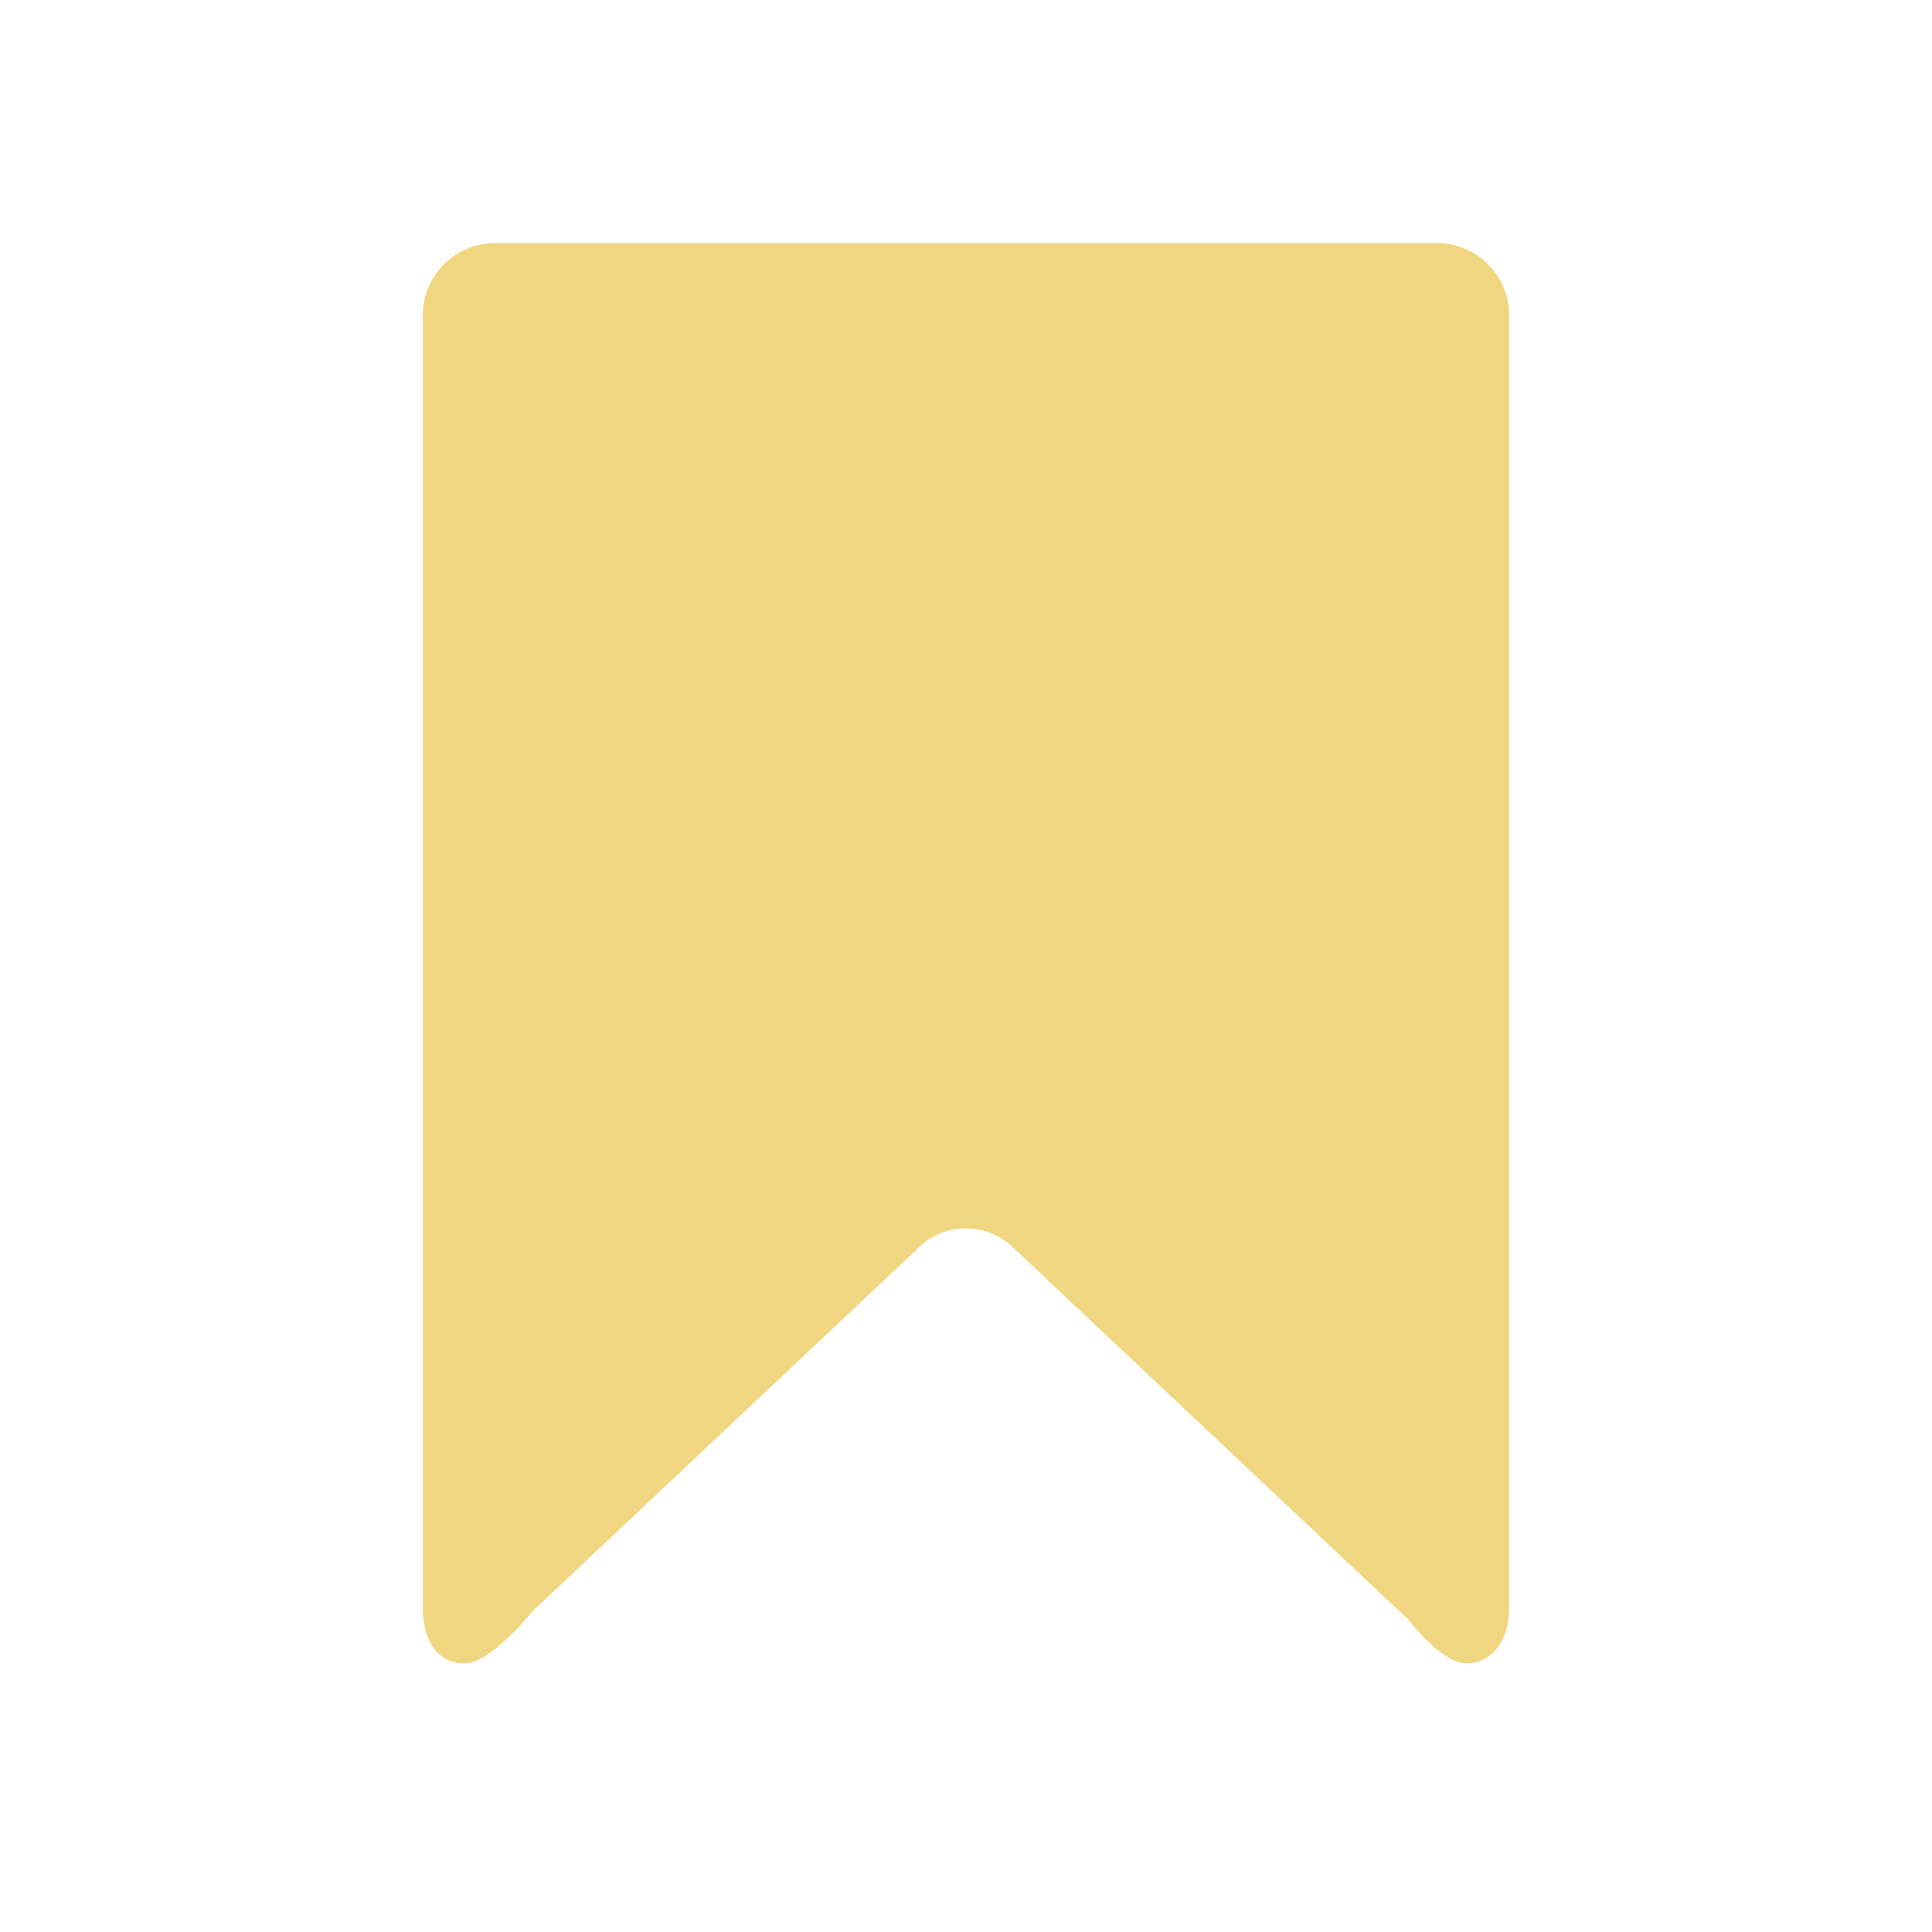
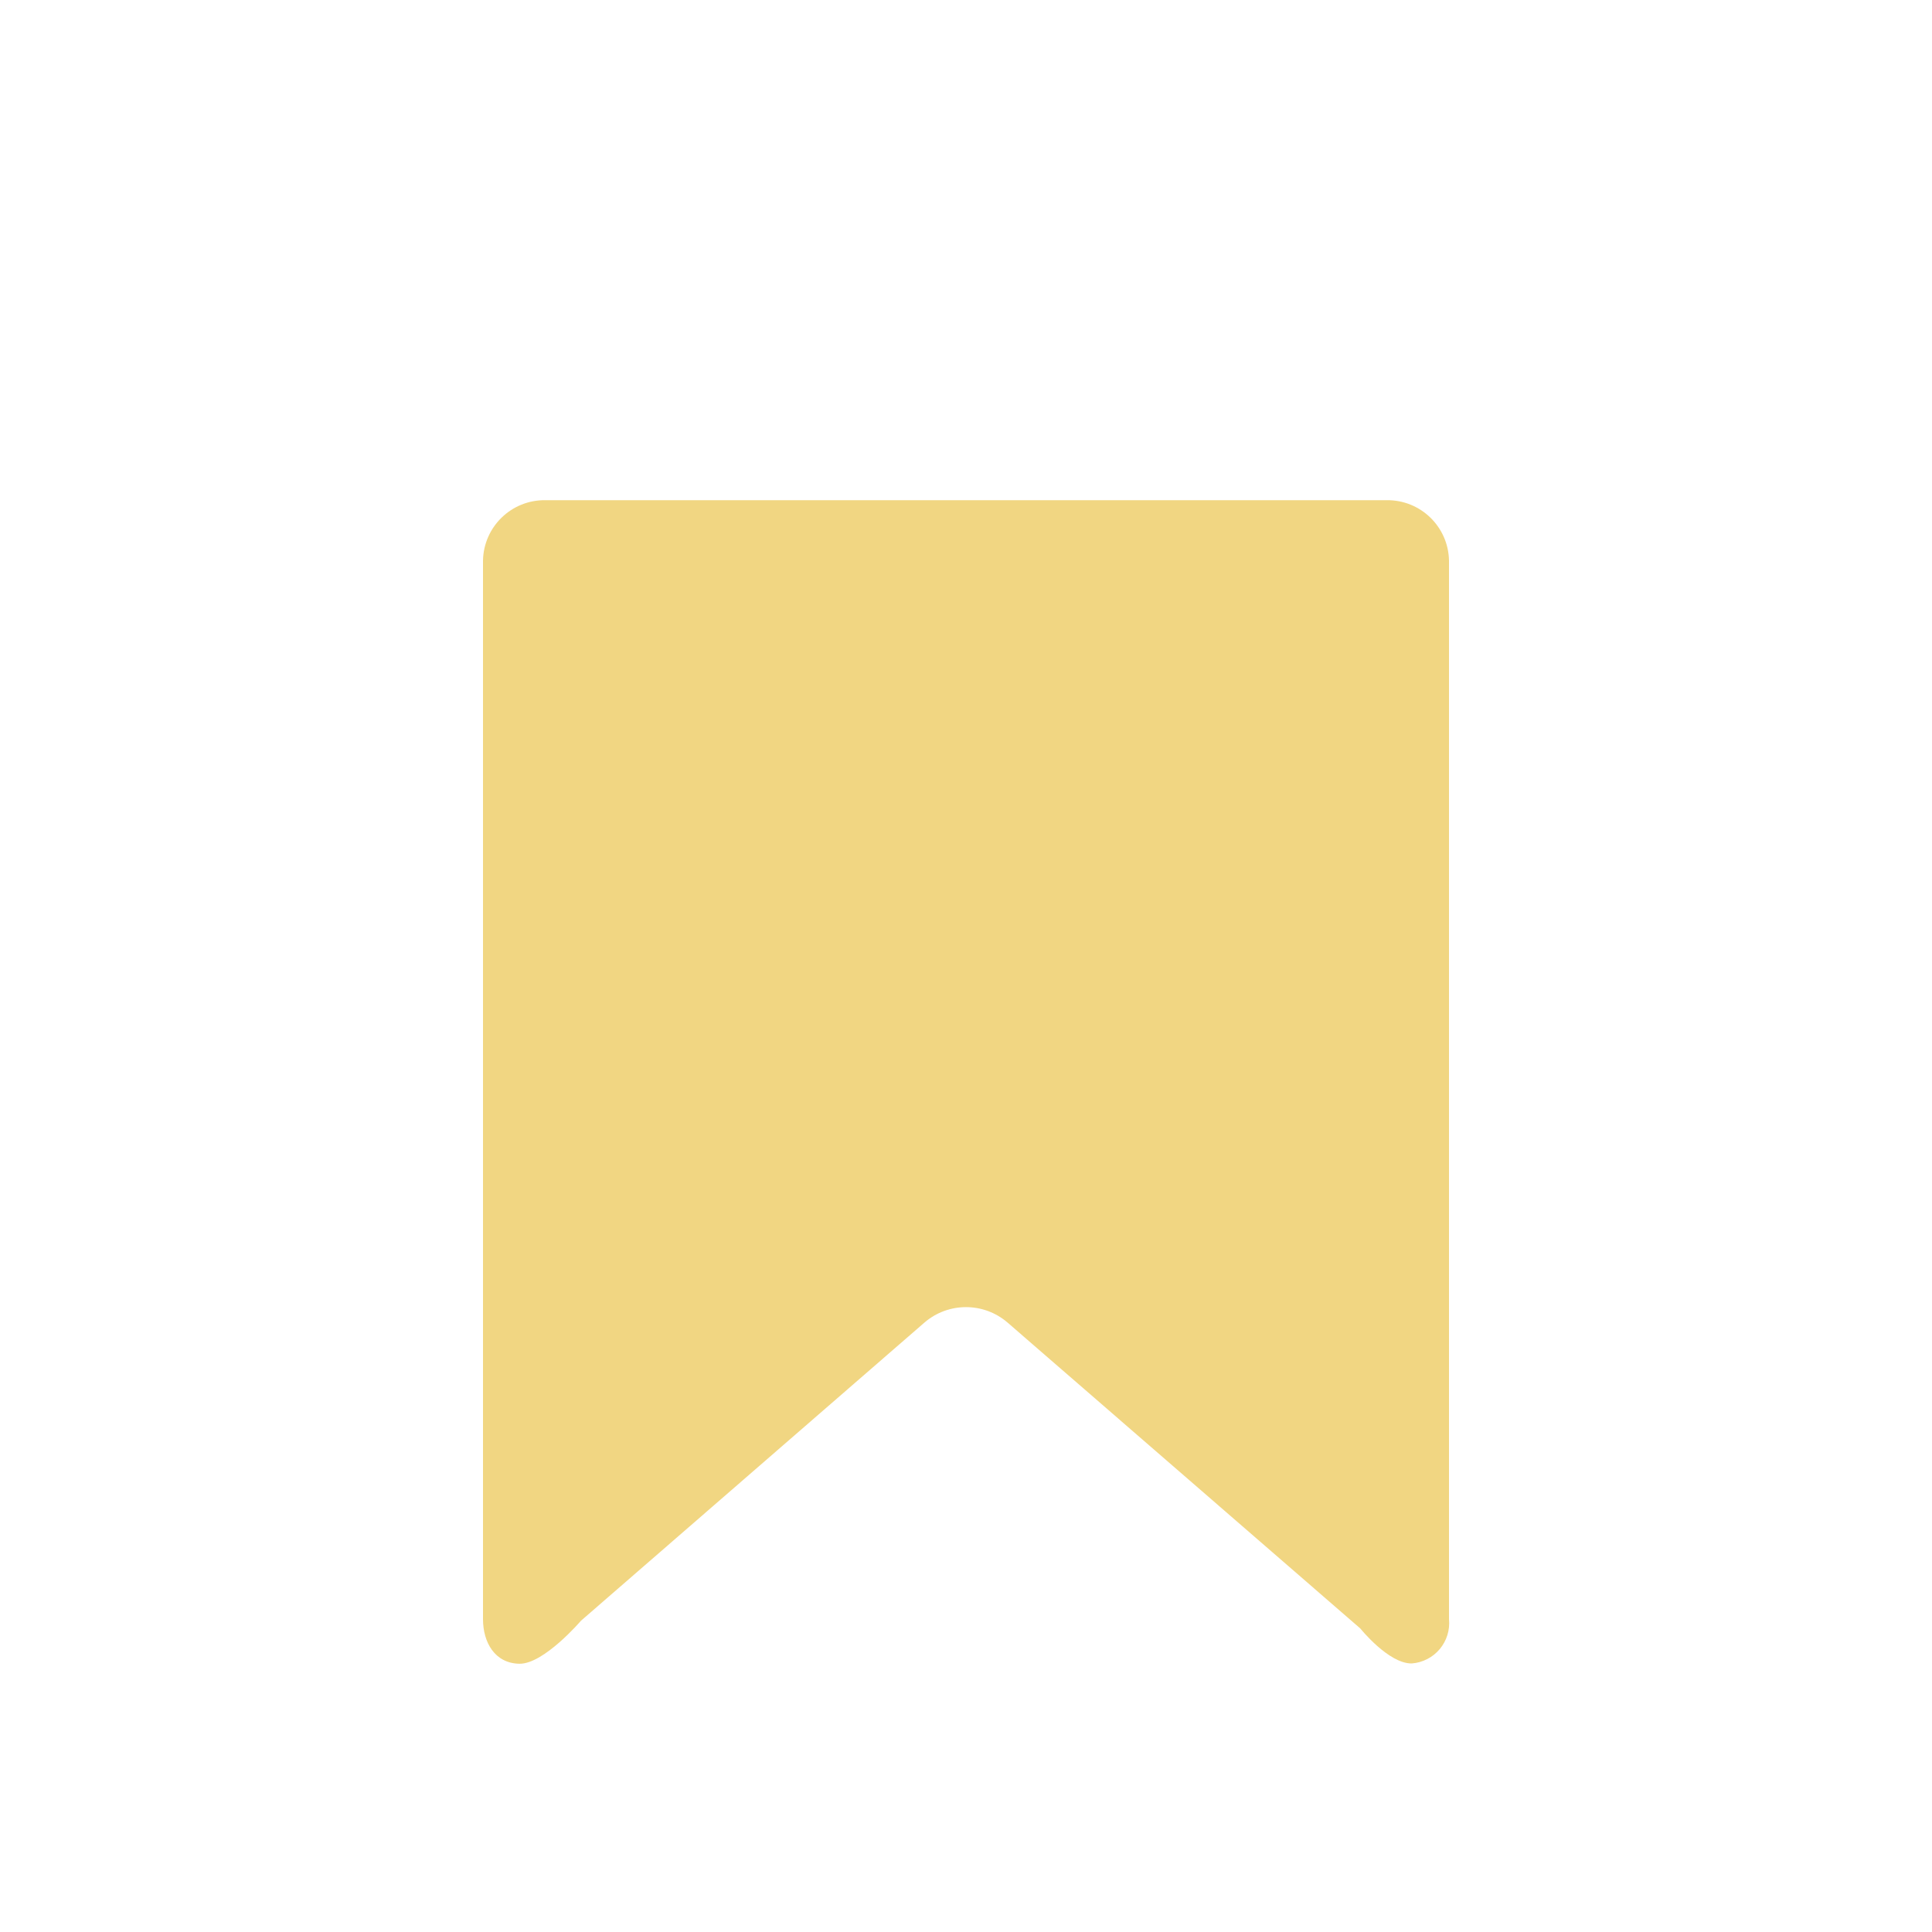
<svg xmlns="http://www.w3.org/2000/svg" width="20" height="20" viewBox="0 0 20 20">
  <defs>
    <style>
      .cls-1 {
        fill: none;
      }

      .cls-2 {
        fill: #f1d682;
      }
    </style>
  </defs>
  <g id="BookmarkHover" transform="translate(-340 -348)">
    <rect id="사각형_3" data-name="사각형 3" class="cls-1" width="20" height="20" transform="translate(340 348)" />
-     <path id="패스_1" data-name="패스 1" class="cls-2" d="M21.213,14.26l-4.107-3.867a.7.7,0,0,0-.967,0l-4,3.766s-.432.548-.717.544S11,14.439,11,14.142V.764A.747.747,0,0,1,11.725,0H21.52a.747.747,0,0,1,.726.764V14.142c0,.3-.166.557-.435.56S21.213,14.26,21.213,14.26Z" transform="translate(333.377 350.517)" />
+     <path id="패스_1" data-name="패스 1" class="cls-2" d="M20.082,11.68,16.43,8.513a.659.659,0,0,0-.86,0L12.014,11.6s-.384.449-.637.445S11,11.826,11,11.583V.626A.637.637,0,0,1,11.645,0h8.71A.637.637,0,0,1,21,.626V11.583a.419.419,0,0,1-.386.459C20.375,12.045,20.082,11.68,20.082,11.68Z" transform="translate(334 353.178)" />
  </g>
</svg>
